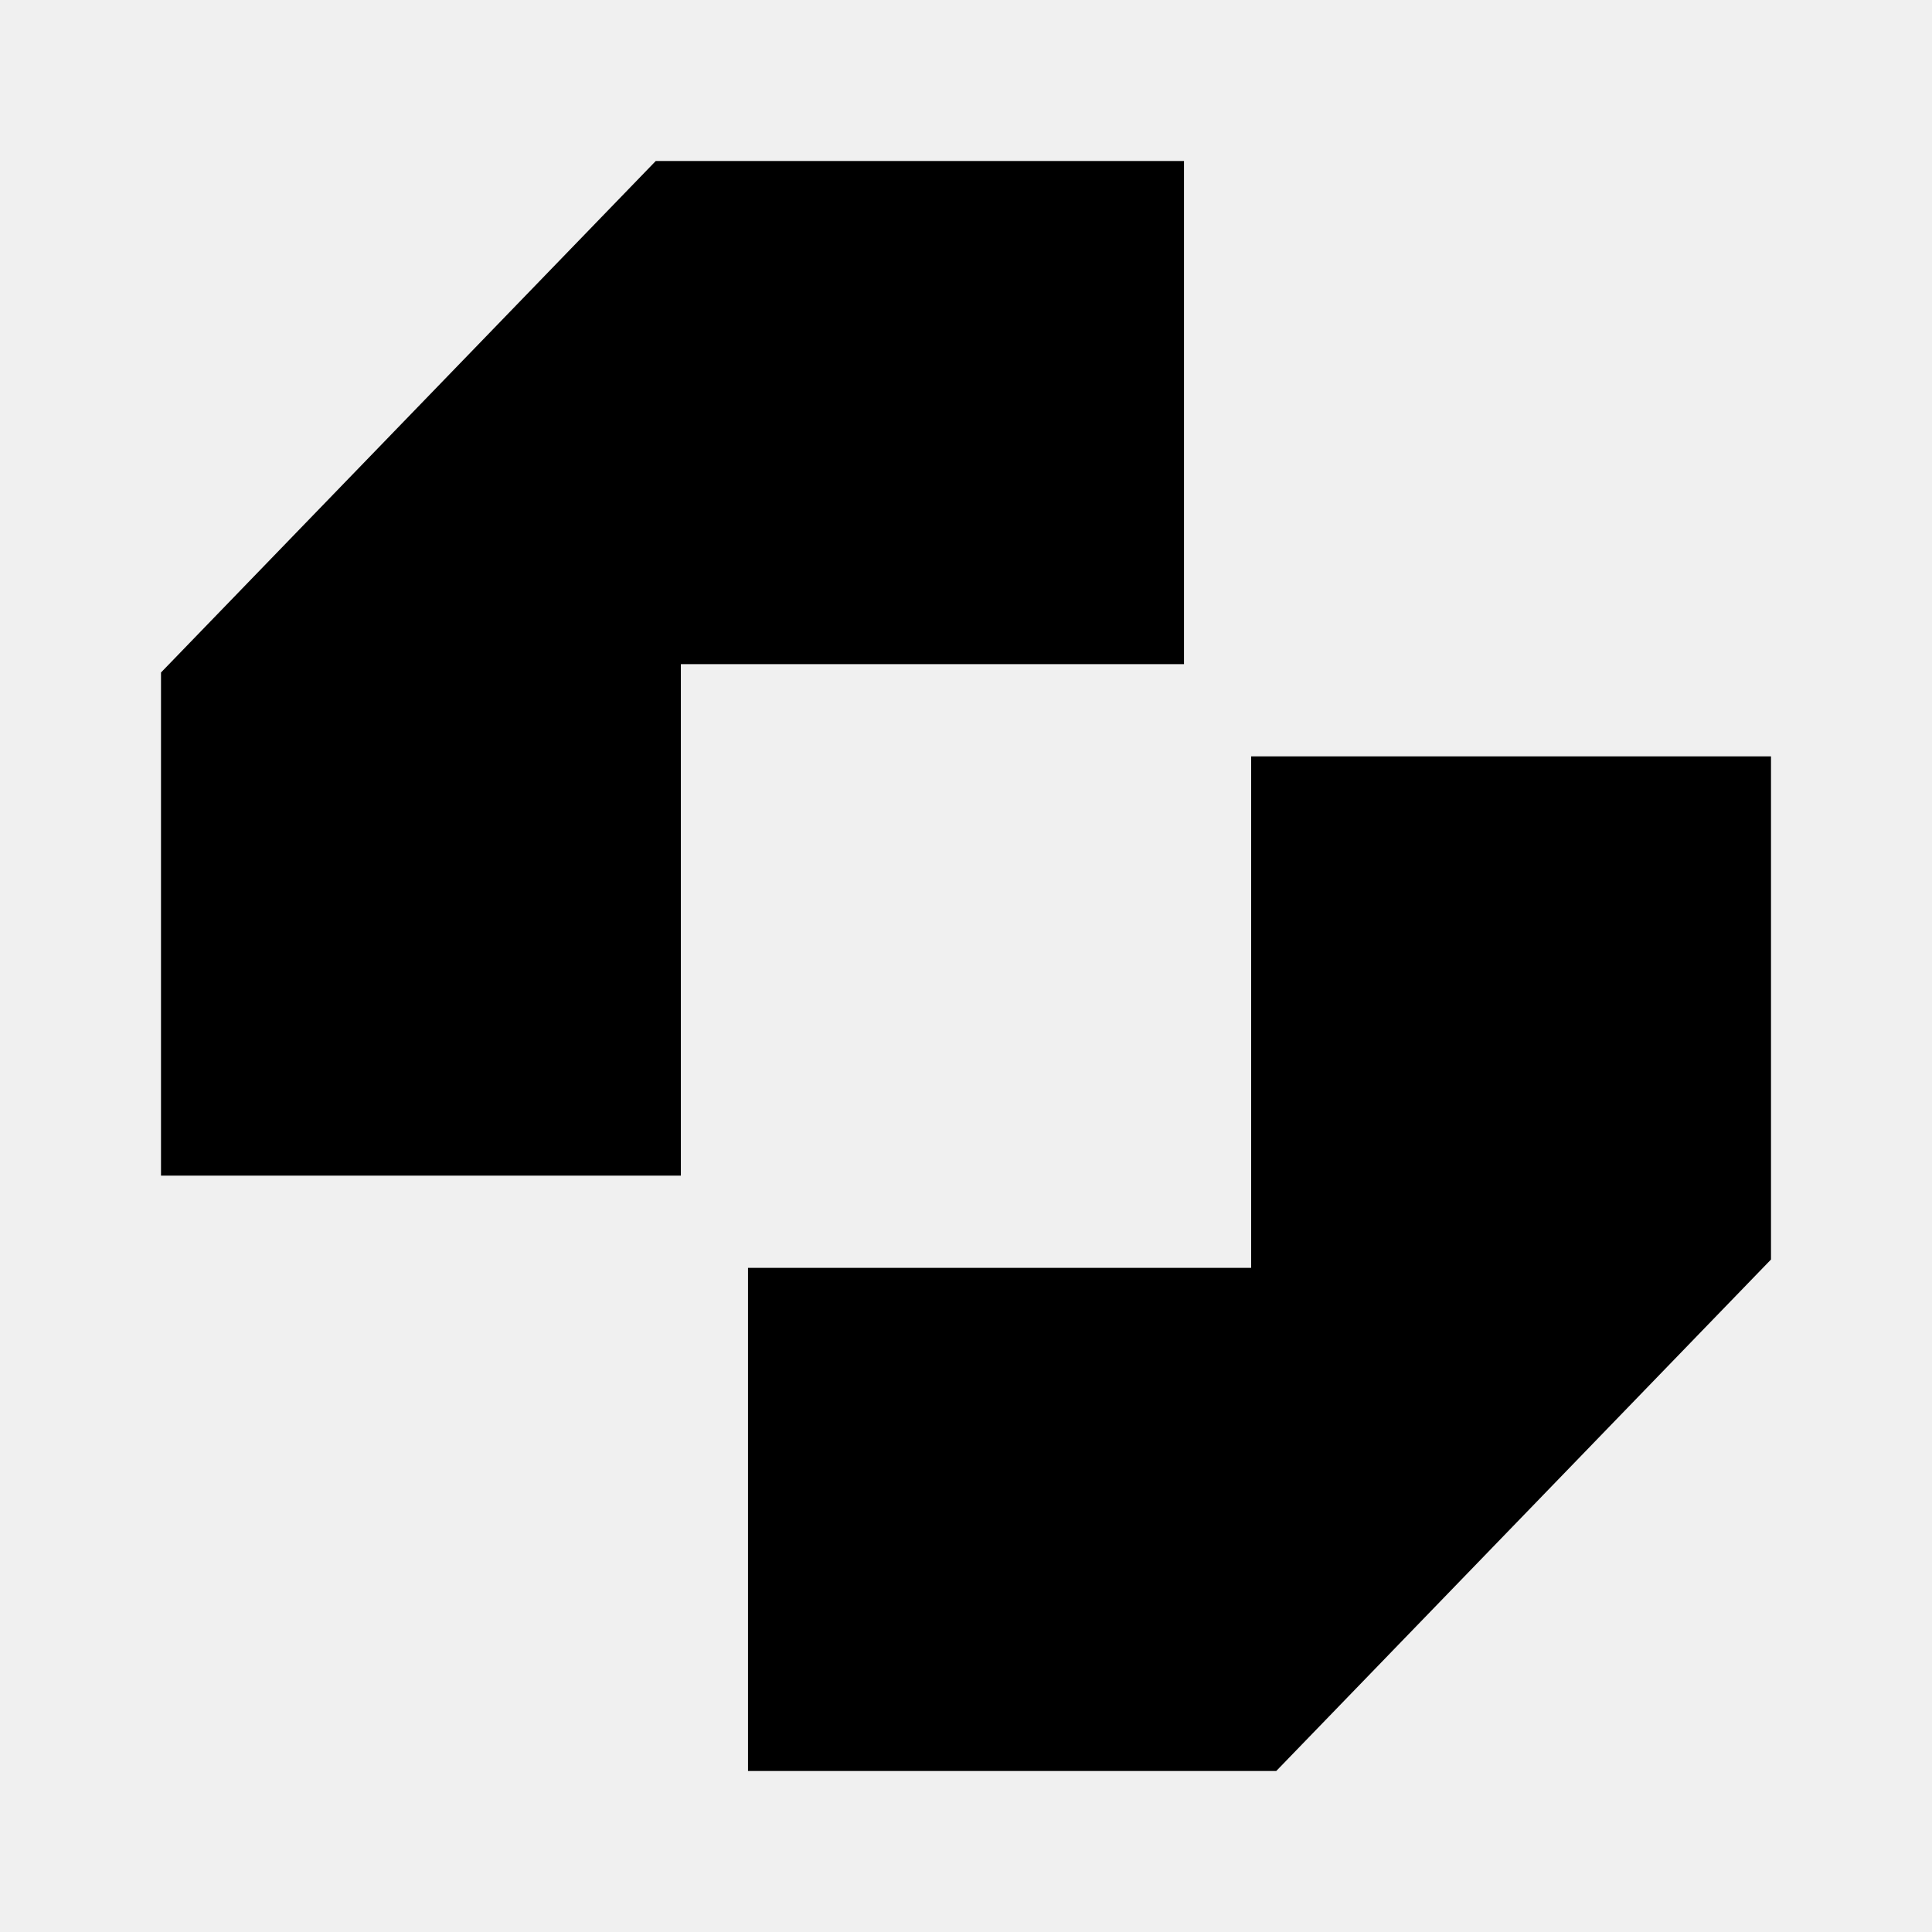
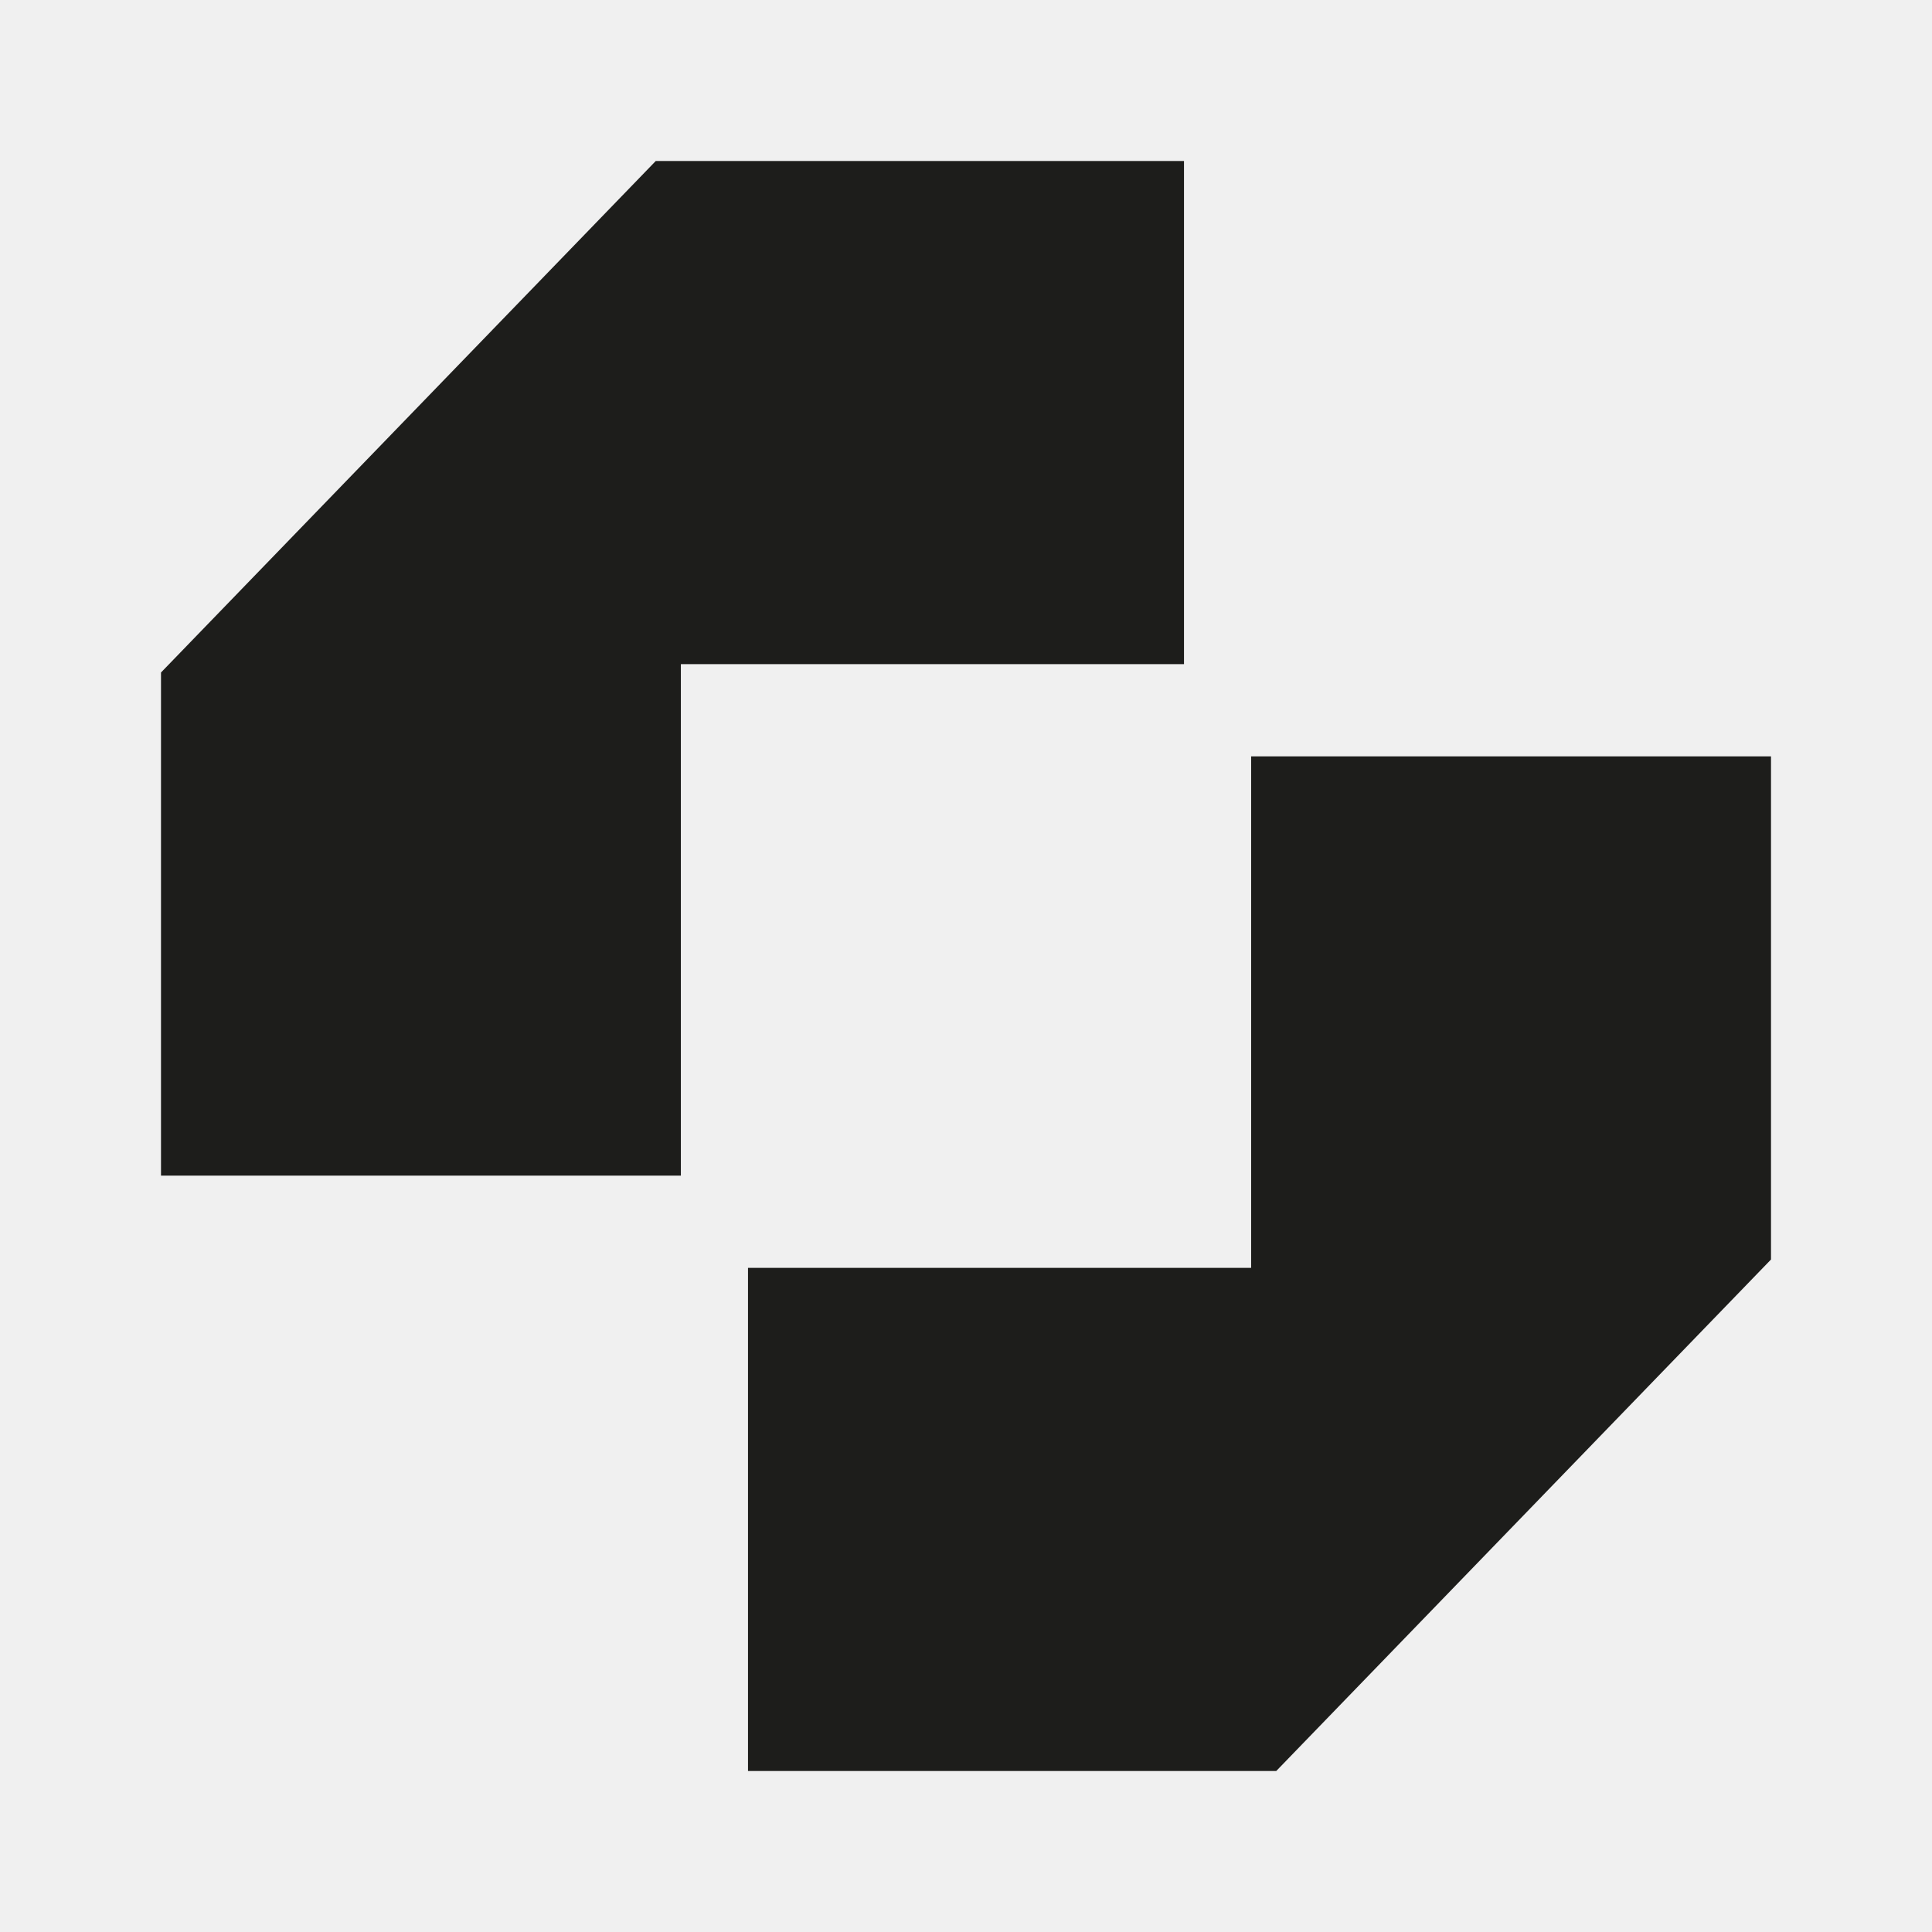
- <svg xmlns="http://www.w3.org/2000/svg" class="size-4 flex-none text-interactive-active" fill="black" height="24" viewBox="0 0 24 24" width="24" style="max-width: 100%; max-height: 100%; height: auto" preserveAspectRatio="xMidYMid meet">
-   <g clip-path="url(#inception-ai-clip)">
-     <path d="M9.292 15.75H15.542V9.396H22V15.646L15.854 22H9.292V15.75Z" fill="currentColor" />
-     <path d="M14.708 8.25L8.458 8.25L8.458 14.604L2 14.604L2 8.354L8.146 2L14.708 2L14.708 8.25Z" fill="currentColor" />
+ <svg xmlns="http://www.w3.org/2000/svg" width="24" height="24" viewBox="0 0 24 24" fill="none" stroke="none">
+   <g clip-path="url(#inception-ai-clip)" fill="none" stroke="none">
+     <path d="M9.292 15.75H15.542V9.396H22V15.646L15.854 22H9.292V15.75Z" fill="rgb(29, 29, 27)" stroke="none" />
+     <path d="M14.708 8.25L8.458 8.25L8.458 14.604L2 14.604L2 8.354L8.146 2L14.708 2L14.708 8.25Z" fill="rgb(29, 29, 27)" stroke="none" />
  </g>
-   <defs>
-     <clippath id="inception-ai-clip">
-       <rect fill="white" height="24" width="24" />
-     </clippath>
+   <defs fill="none" stroke="none">
+     <clipPath id="inception-ai-clip" fill="none" stroke="none">
+       <rect width="24" height="24" fill="rgb(255, 255, 255)" stroke="none" />
+     </clipPath>
  </defs>
</svg>
